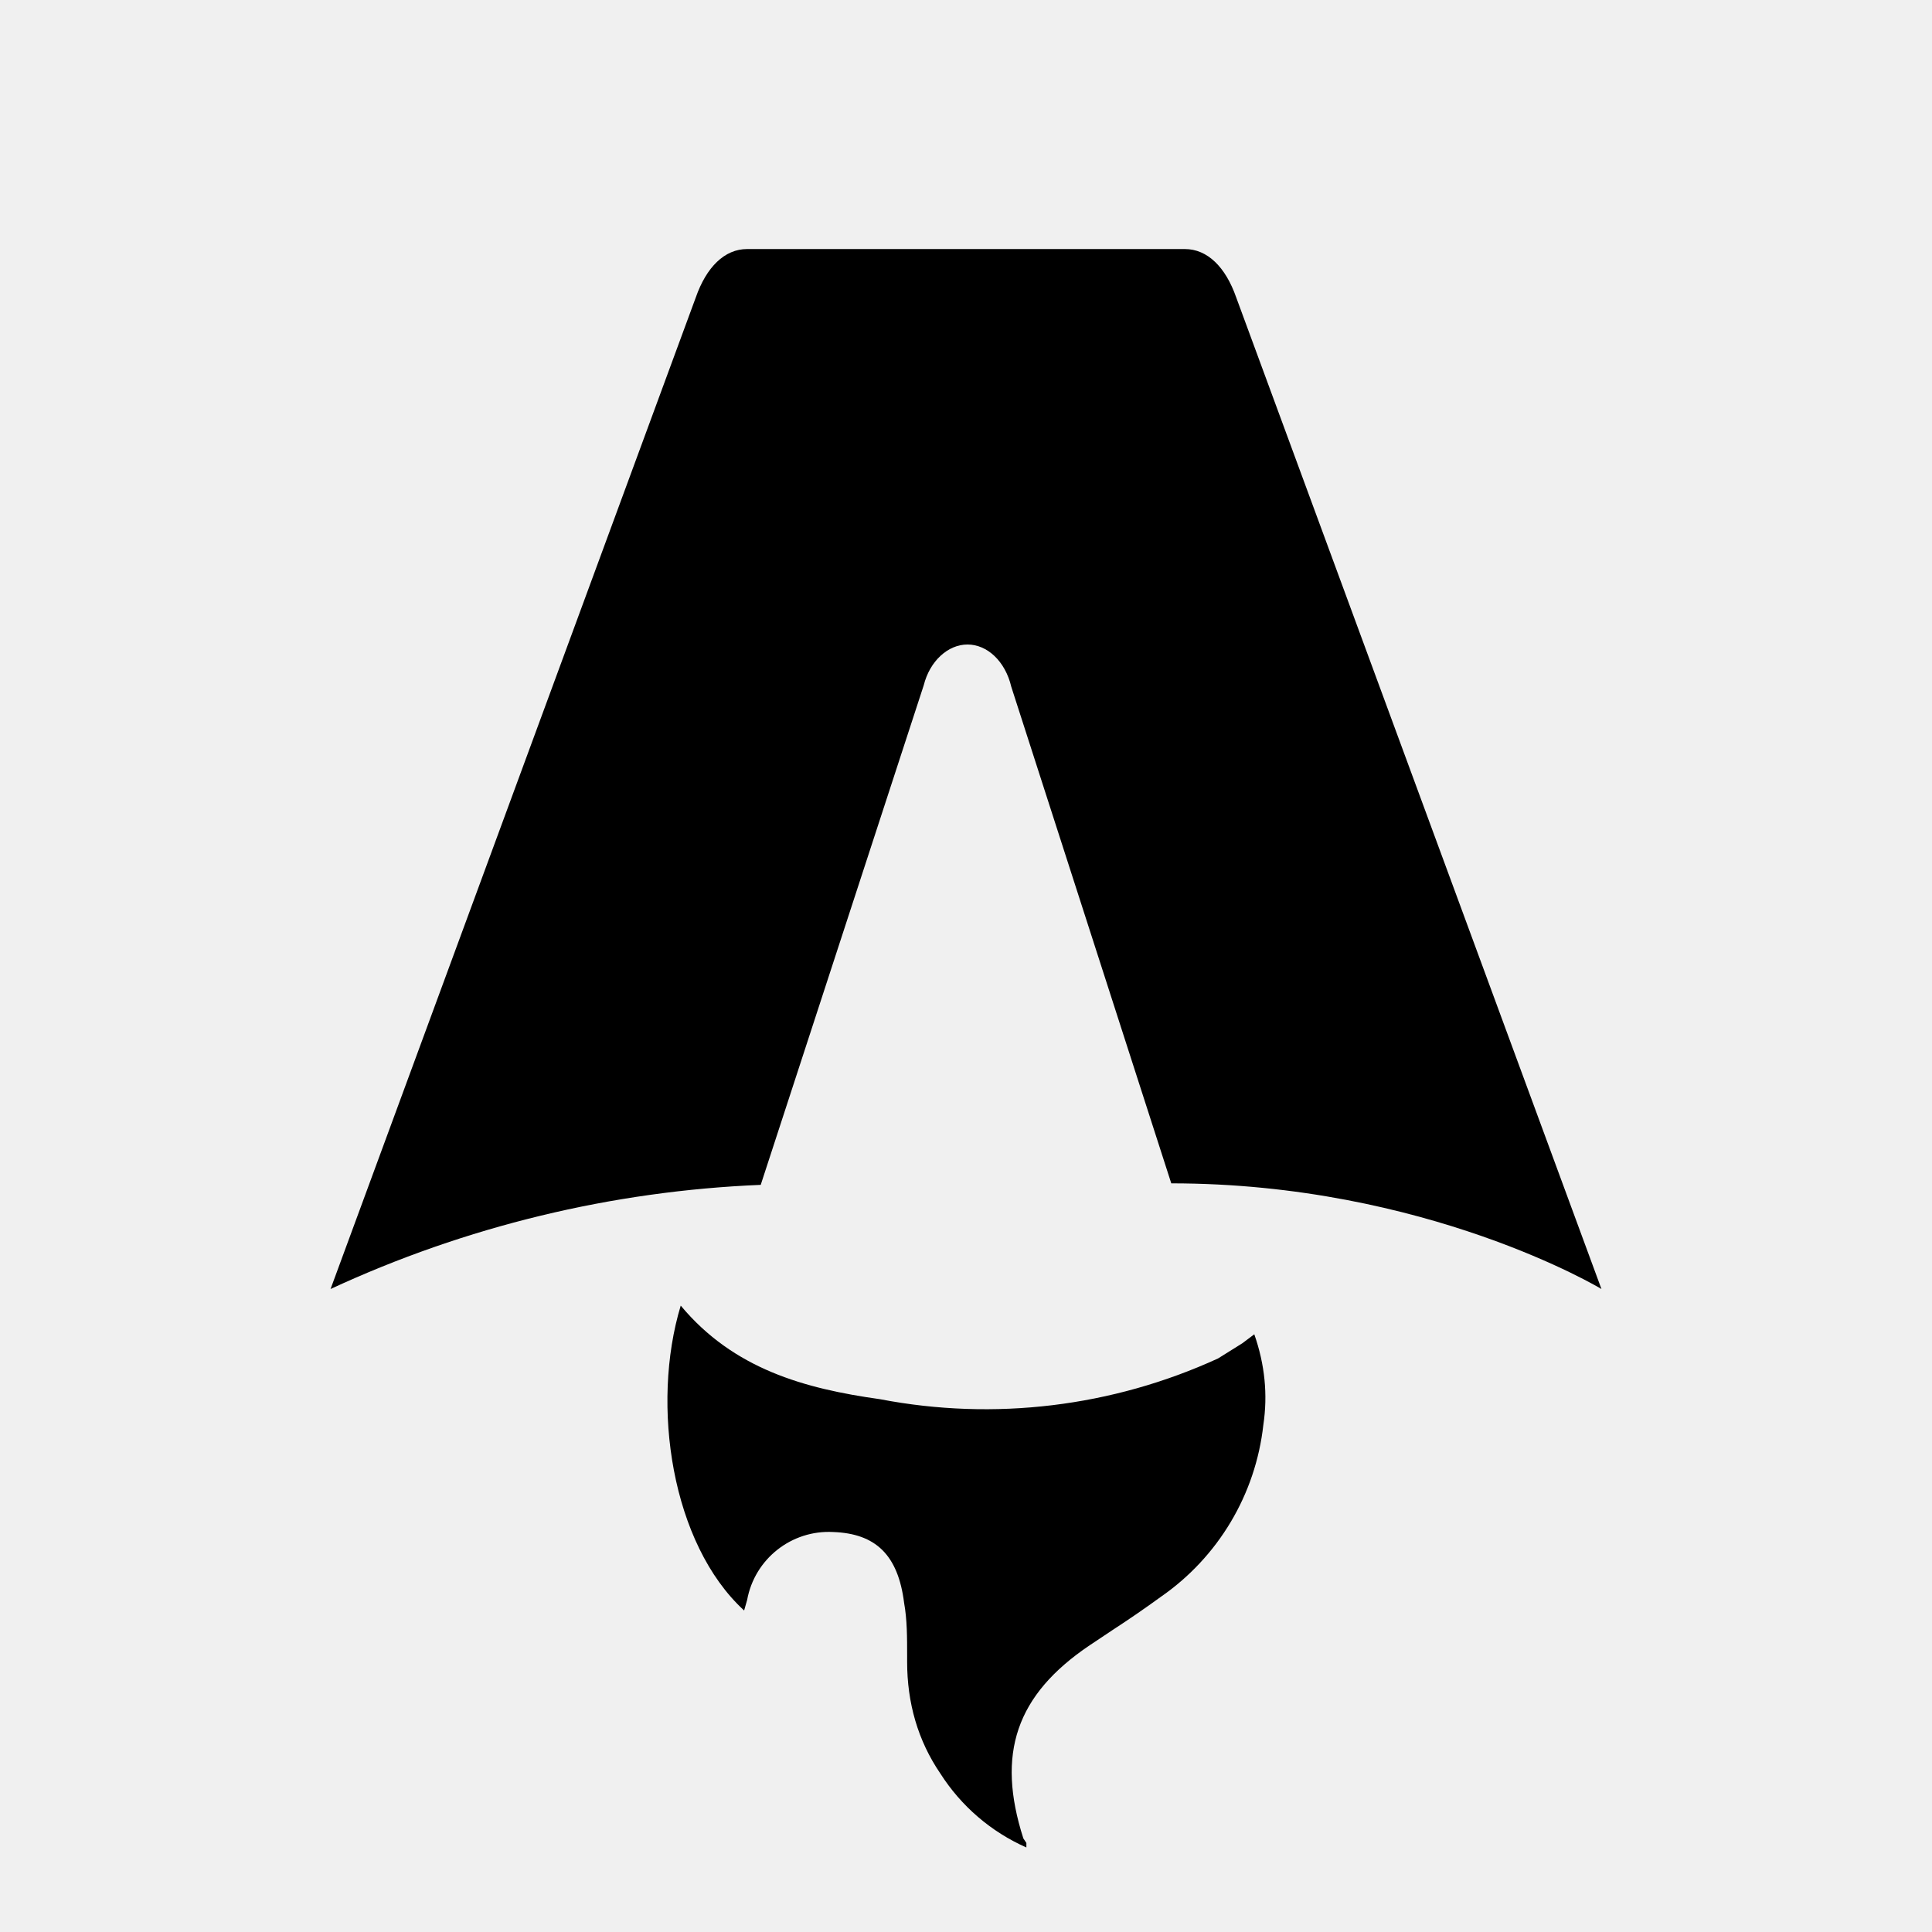
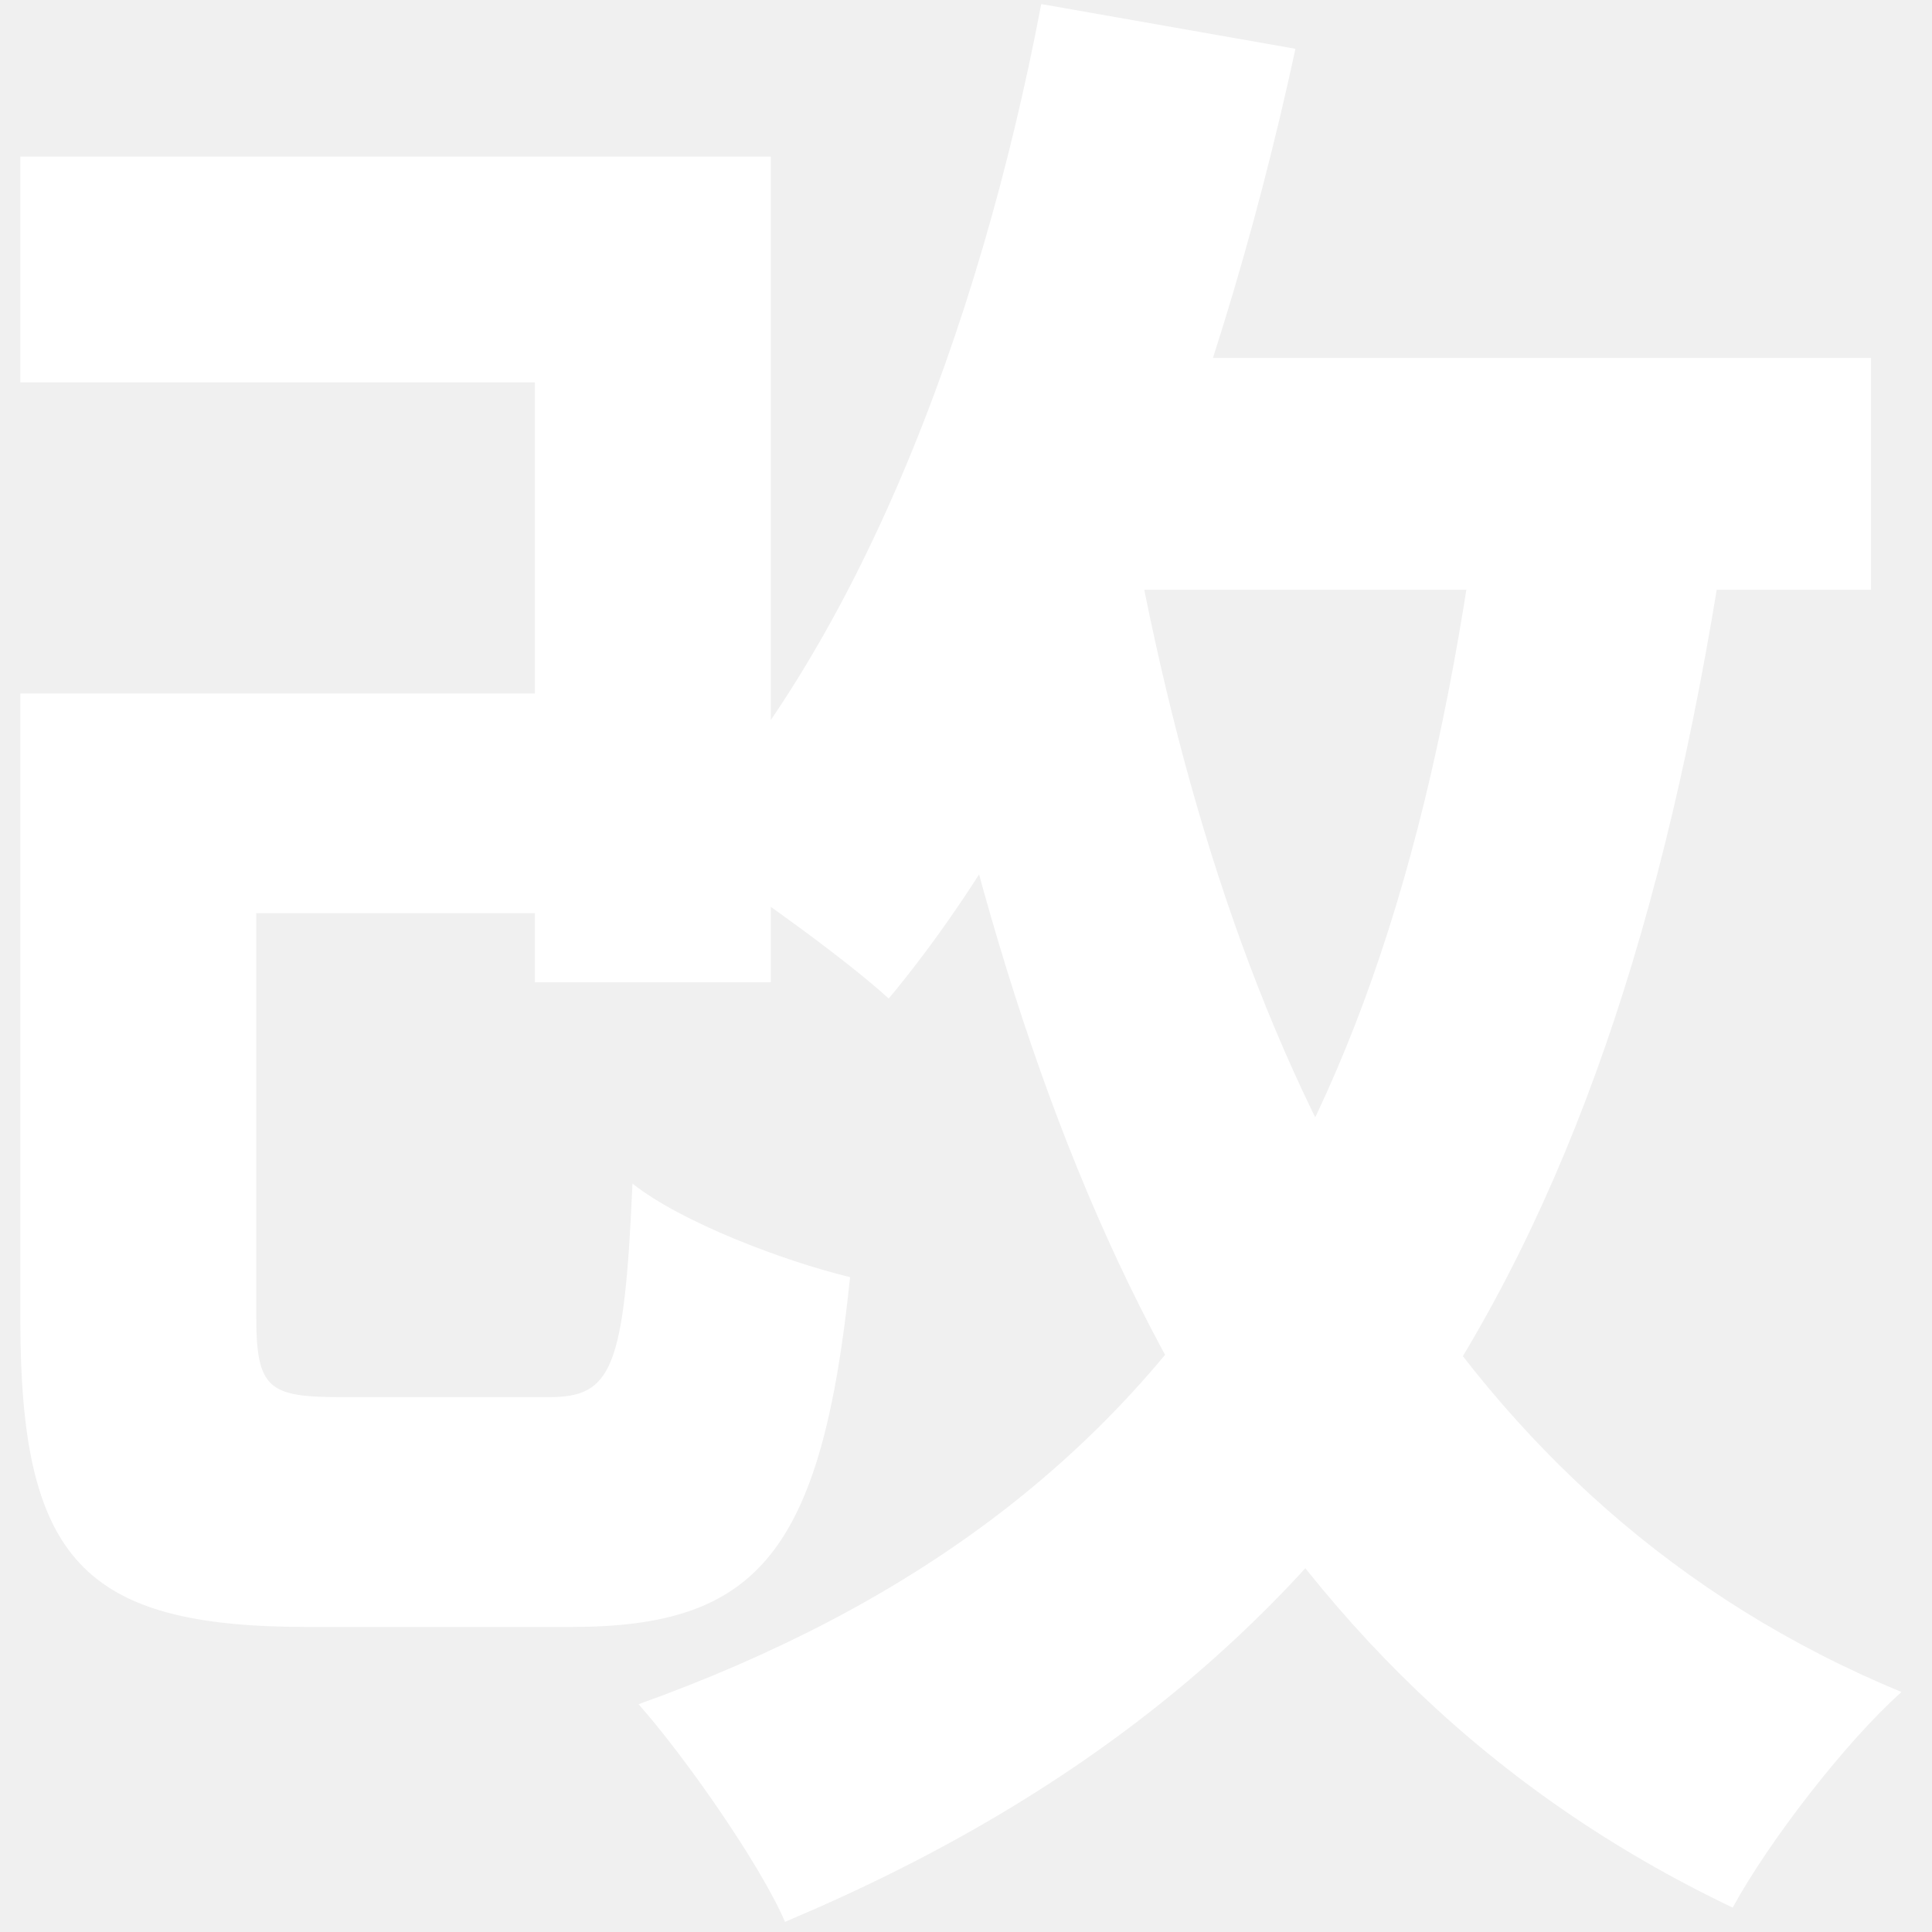
- <svg xmlns="http://www.w3.org/2000/svg" fill="none" viewBox="0 0 128 128">
-   <path d="M50.4 78.5a75.1 75.1 0 0 0-28.5 6.9l24.2-65.7c.7-2 1.9-3.2 3.4-3.2h29c1.5 0 2.7 1.2 3.4 3.2l24.2 65.7s-11.6-7-28.5-7L67 45.5c-.4-1.7-1.6-2.8-2.9-2.8-1.3 0-2.5 1.1-2.9 2.7L50.4 78.5Zm-1.1 28.2Zm-4.2-20.2c-2 6.6-.6 15.8 4.2 20.2a17.5 17.5 0 0 1 .2-.7 5.5 5.5 0 0 1 5.7-4.5c2.8.1 4.3 1.5 4.7 4.7.2 1.1.2 2.3.2 3.5v.4c0 2.7.7 5.2 2.2 7.4a13 13 0 0 0 5.7 4.9v-.3l-.2-.3c-1.8-5.6-.5-9.5 4.4-12.8l1.5-1a73 73 0 0 0 3.2-2.2 16 16 0 0 0 6.8-11.4c.3-2 .1-4-.6-6l-.8.6-1.6 1a37 37 0 0 1-22.4 2.7c-5-.7-9.7-2-13.2-6.2Z" />
-   <style>
-         path { fill: #000; }
-         @media (prefers-color-scheme: dark) {
-             path { fill: #FFF; }
-         }
-     </style>
+ <svg xmlns="http://www.w3.org/2000/svg" width="19" height="19" viewBox="0 0 19 19" fill="none">
+   <path d="M1.5 6.82H6.16V8.98H1.5V6.82ZM0.2 1.54H7.58V9.66H5.26V3.76H0.2V1.54ZM0.2 6.82H2.52V12.94C2.52 13.66 2.64 13.74 3.36 13.74C3.68 13.74 5 13.74 5.4 13.74C6.02 13.74 6.14 13.46 6.22 11.64C6.7 12.02 7.7 12.4 8.36 12.56C8.08 15.28 7.44 16 5.62 16C5.14 16 3.48 16 3.02 16C0.82 16 0.2 15.34 0.2 12.98V6.82ZM10.08 3.52H18.4V5.8H10.08V3.52ZM10.24 0.04L12.74 0.48C11.94 4.18 10.54 7.66 8.74 9.82C8.28 9.4 7.22 8.64 6.62 8.28C8.4 6.42 9.62 3.3 10.24 0.04ZM14.6 4.5L17.04 4.76C16.02 12.14 13.52 16.46 7.72 18.9C7.48 18.34 6.74 17.28 6.28 16.76C11.68 14.82 13.82 11.04 14.6 4.5ZM11.16 5.32C12.14 10.6 14.3 14.82 18.7 16.64C18.16 17.12 17.4 18.1 17.04 18.76C12.3 16.5 10.16 11.9 8.96 5.7L11.16 5.32Z" fill="white" />
</svg>
